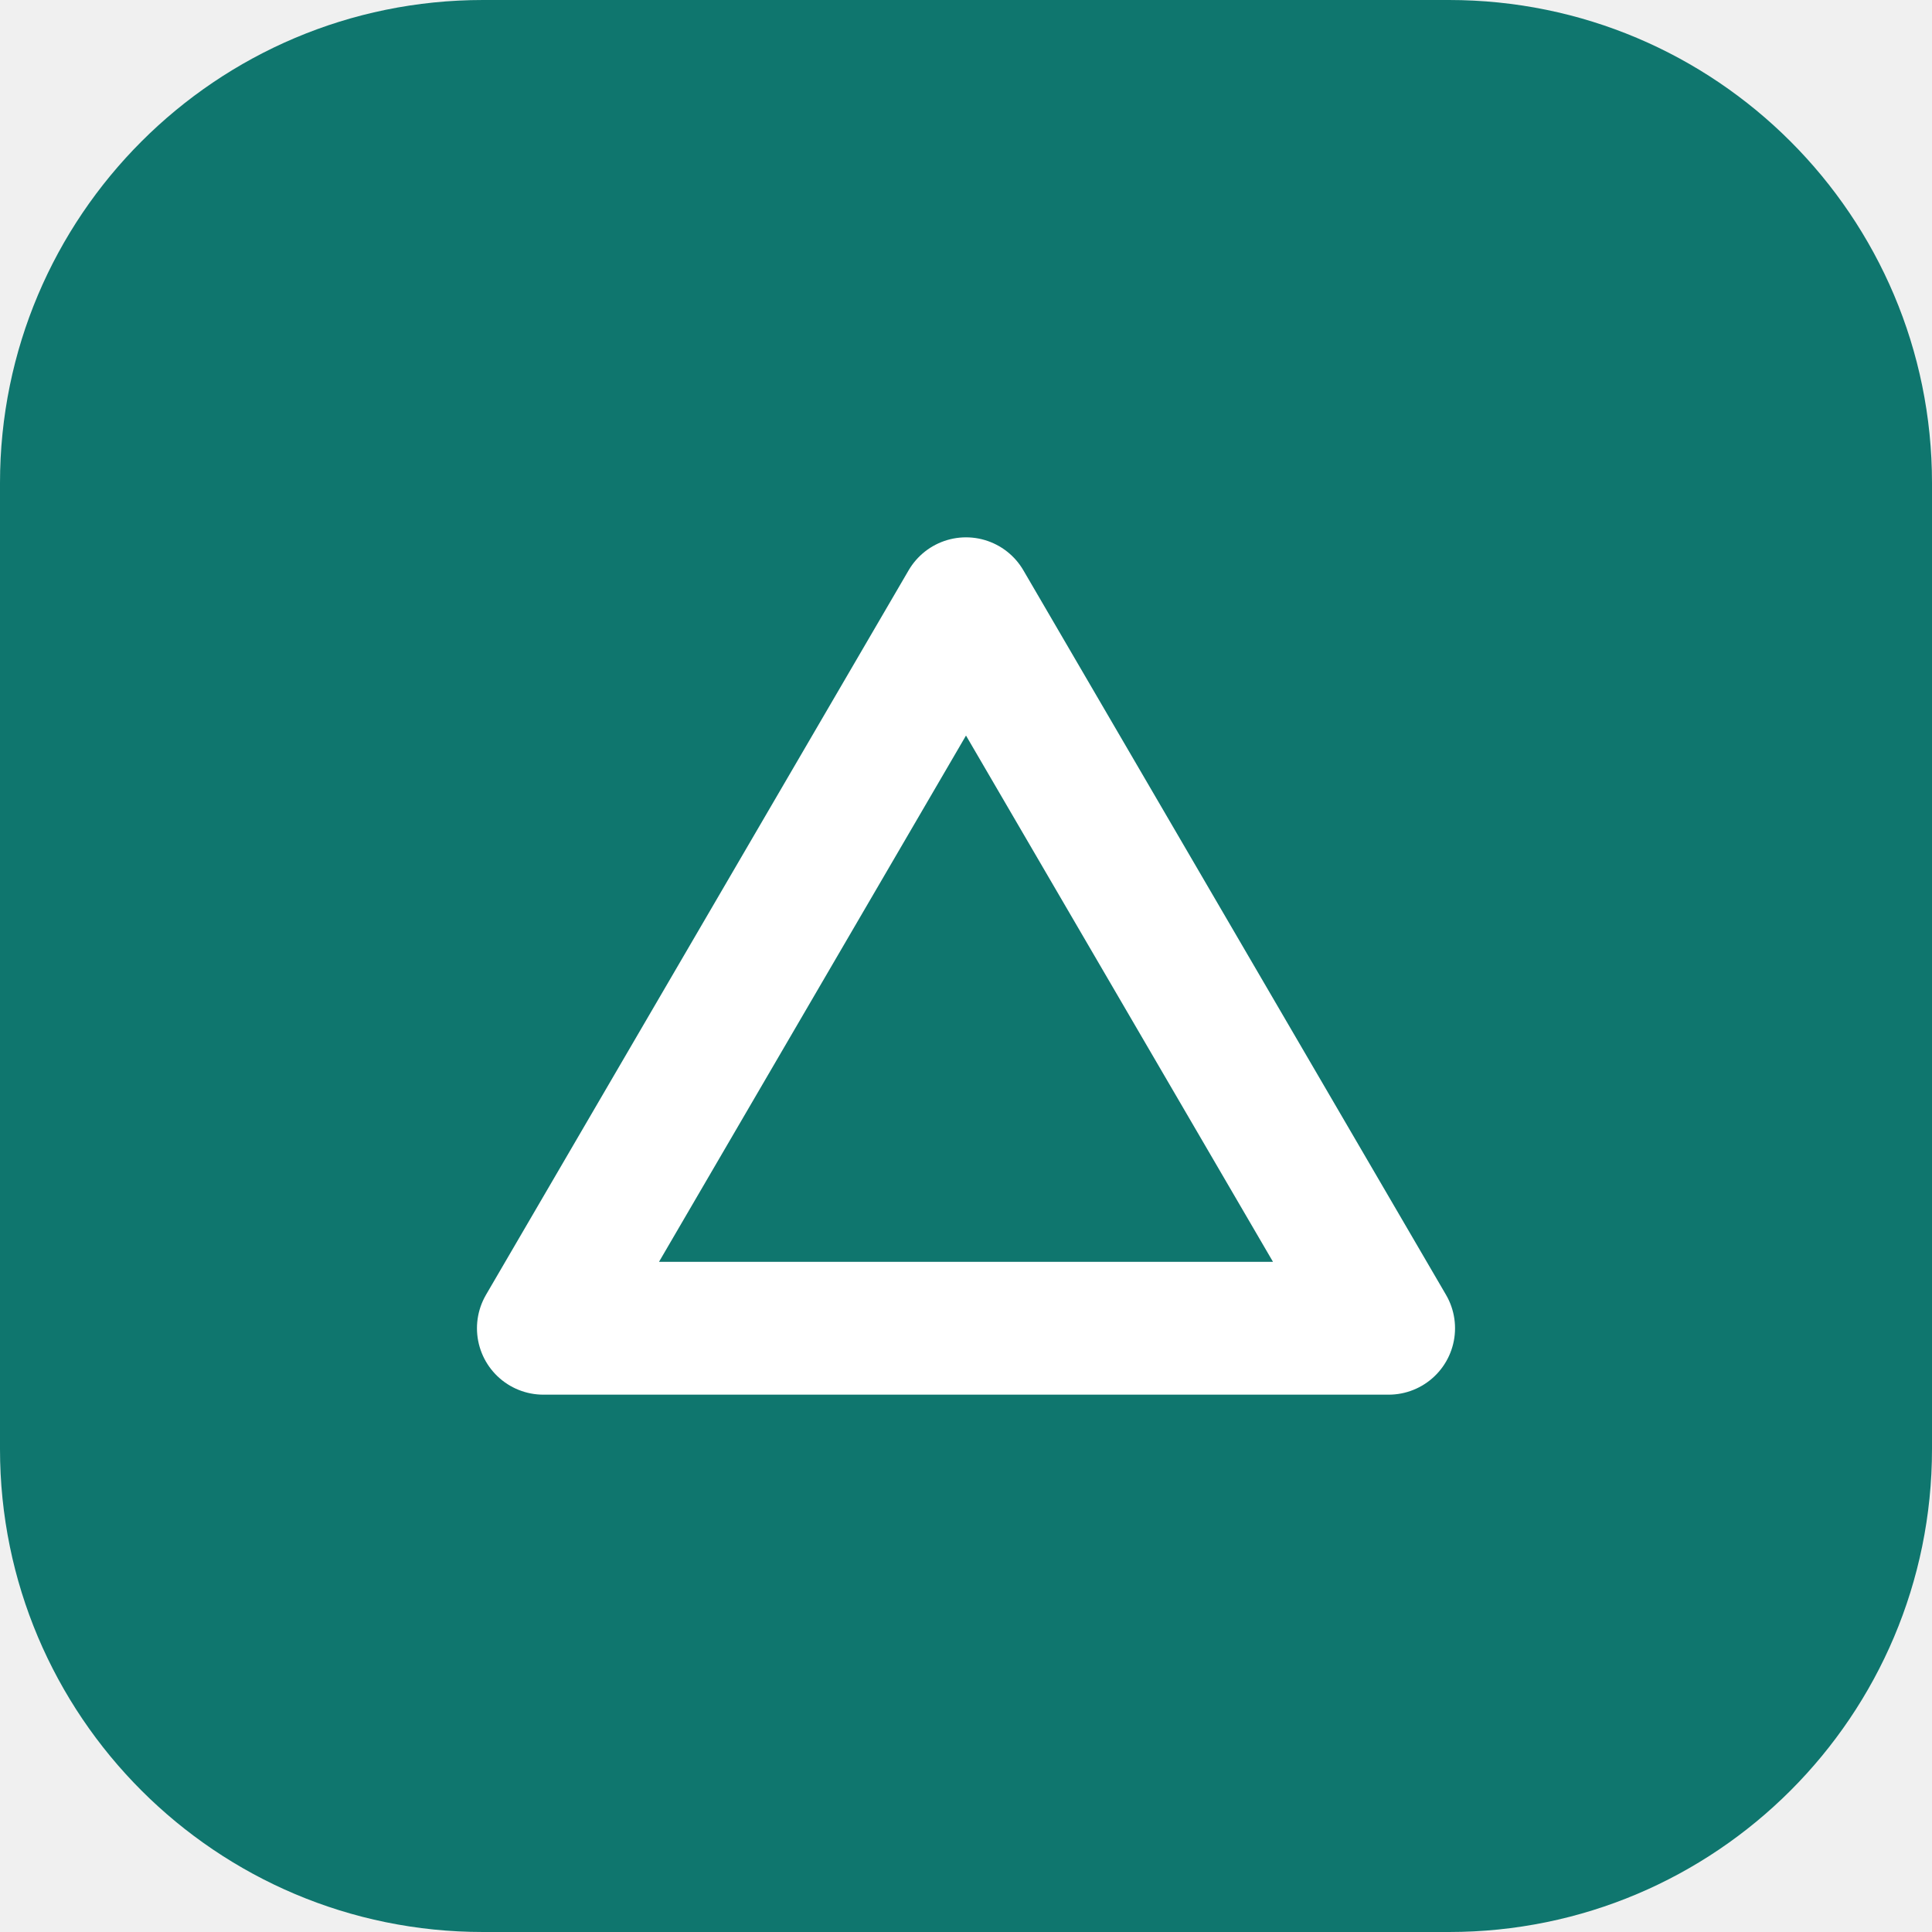
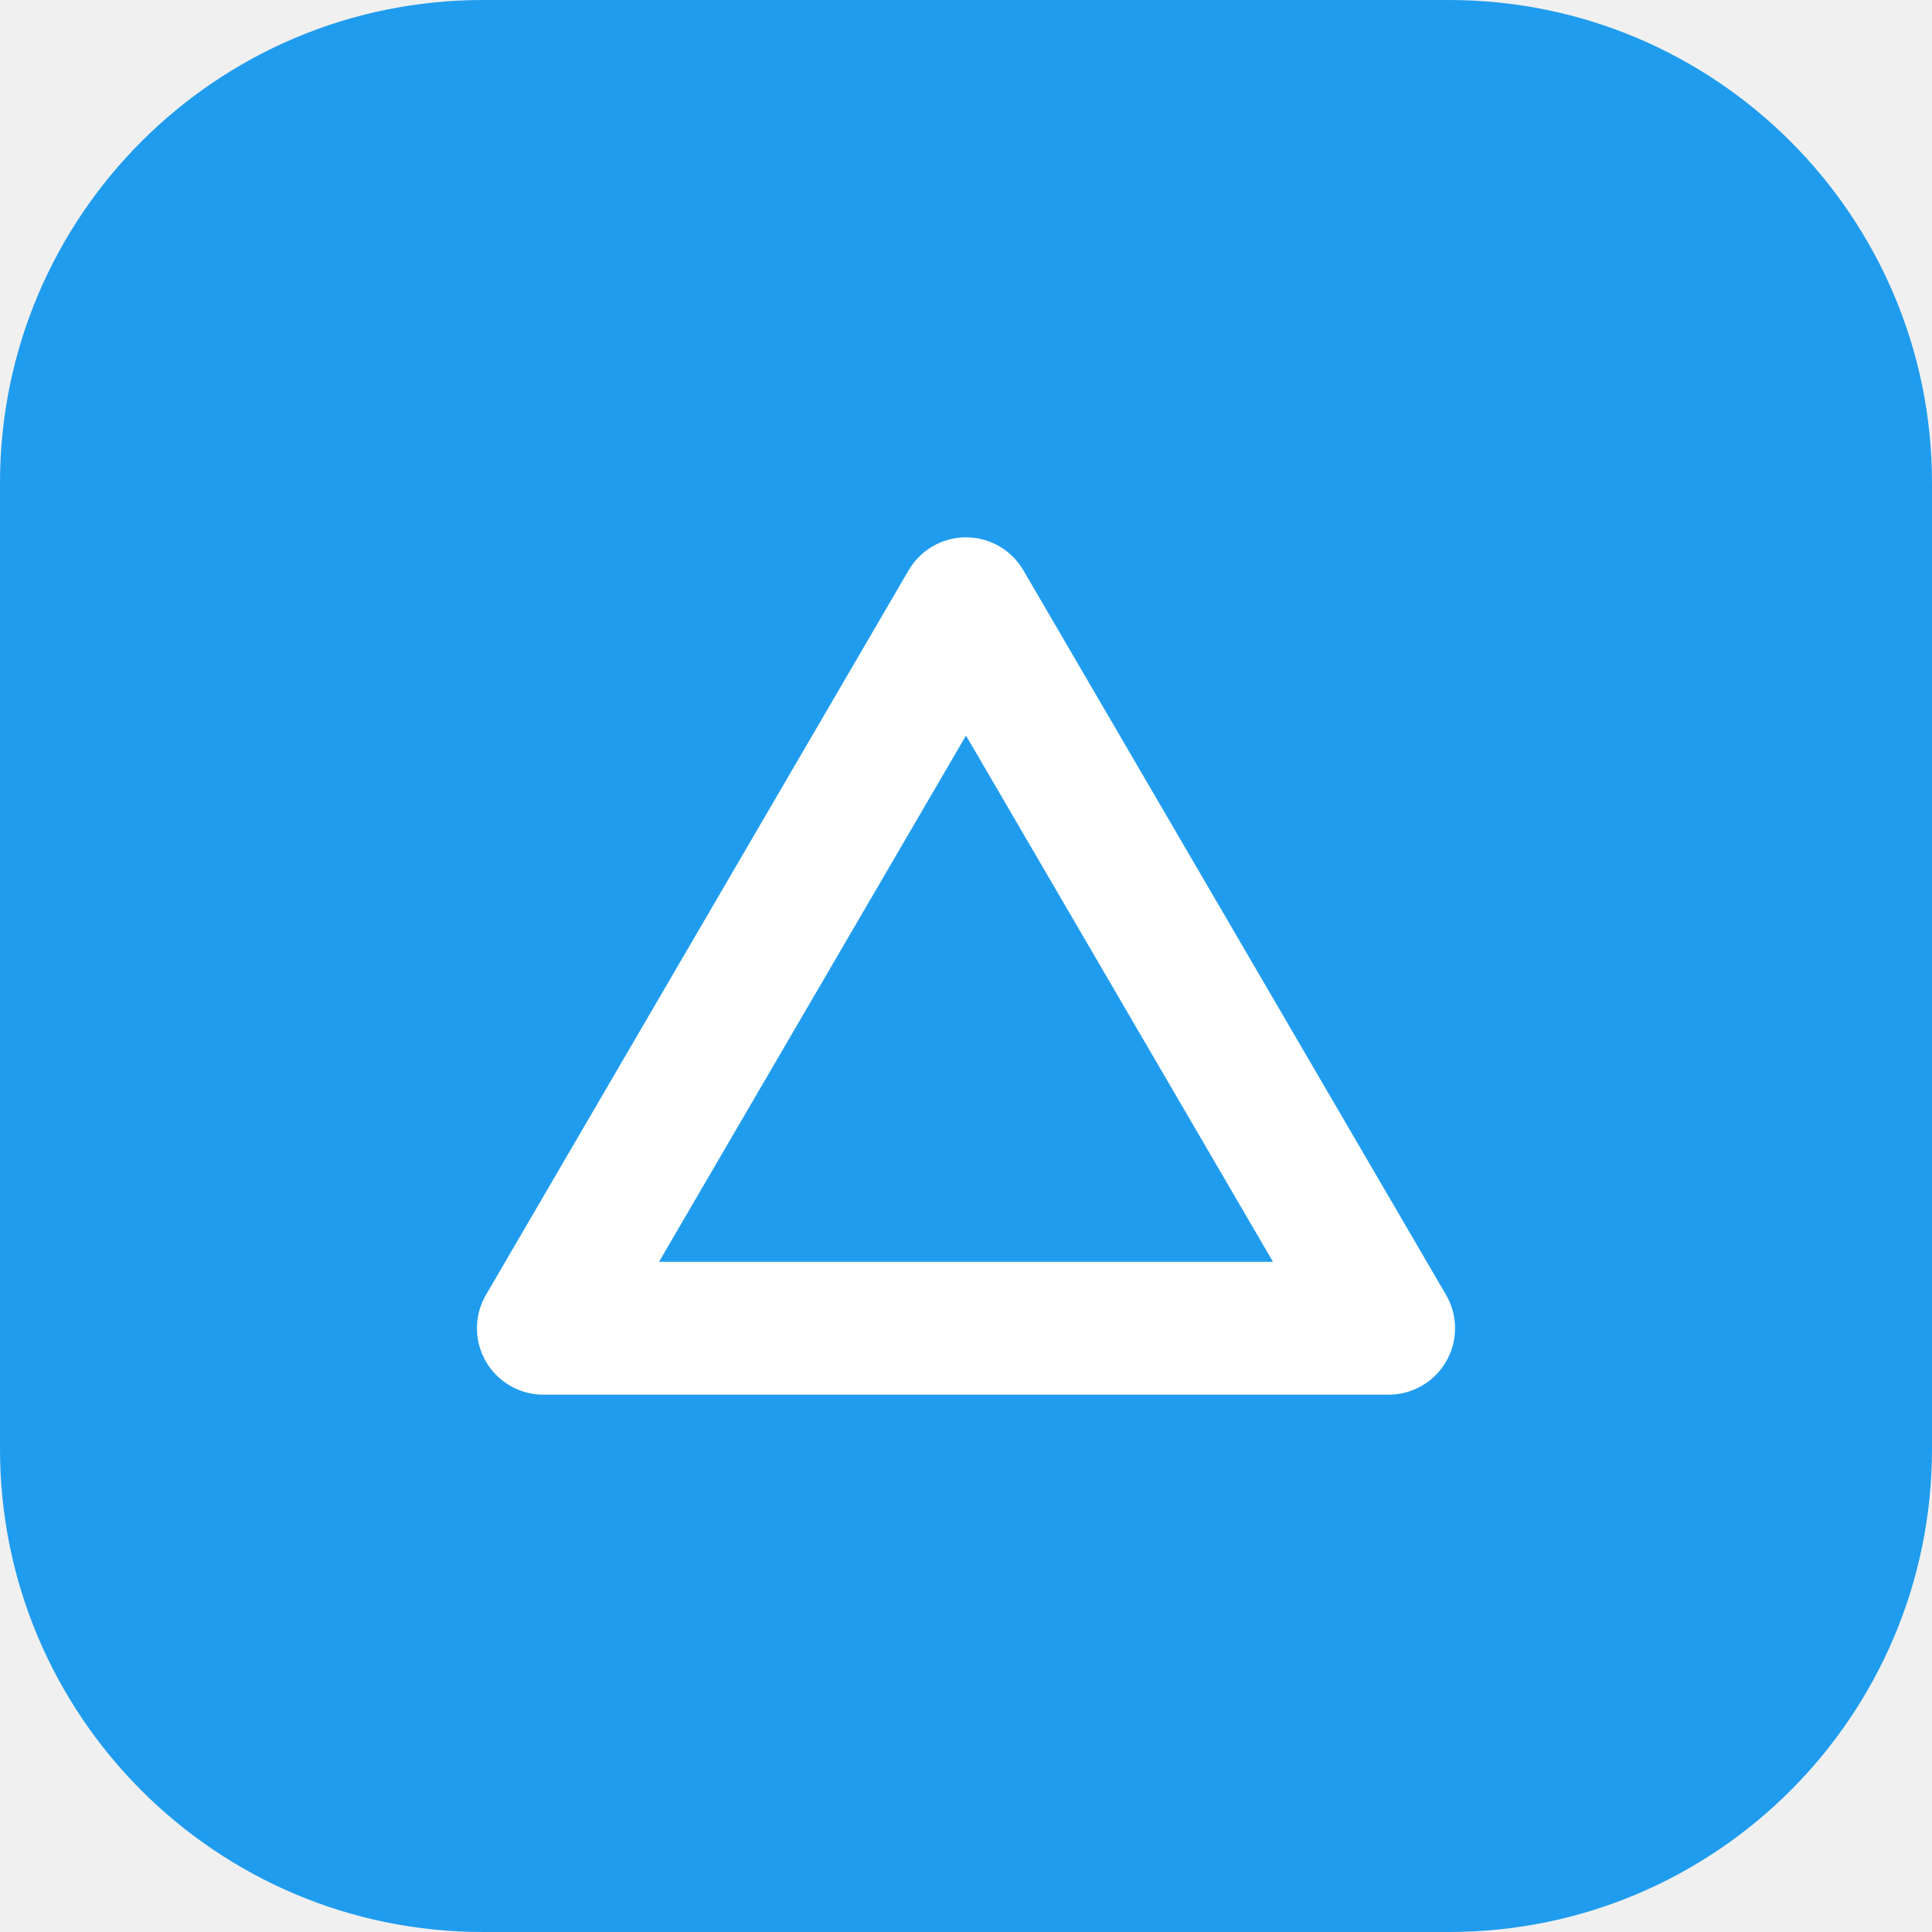
<svg xmlns="http://www.w3.org/2000/svg" viewBox="0 0 32 32">
-   <rect width="32" height="32" rx="8" fill="#0f766e" />
+   <rect width="32" height="32" rx="8" fill="#209cee" />
  <path d="M9 22l7-12 7 12z" fill="none" stroke="#fff" stroke-width="2.2" stroke-linejoin="round" />
</svg>
